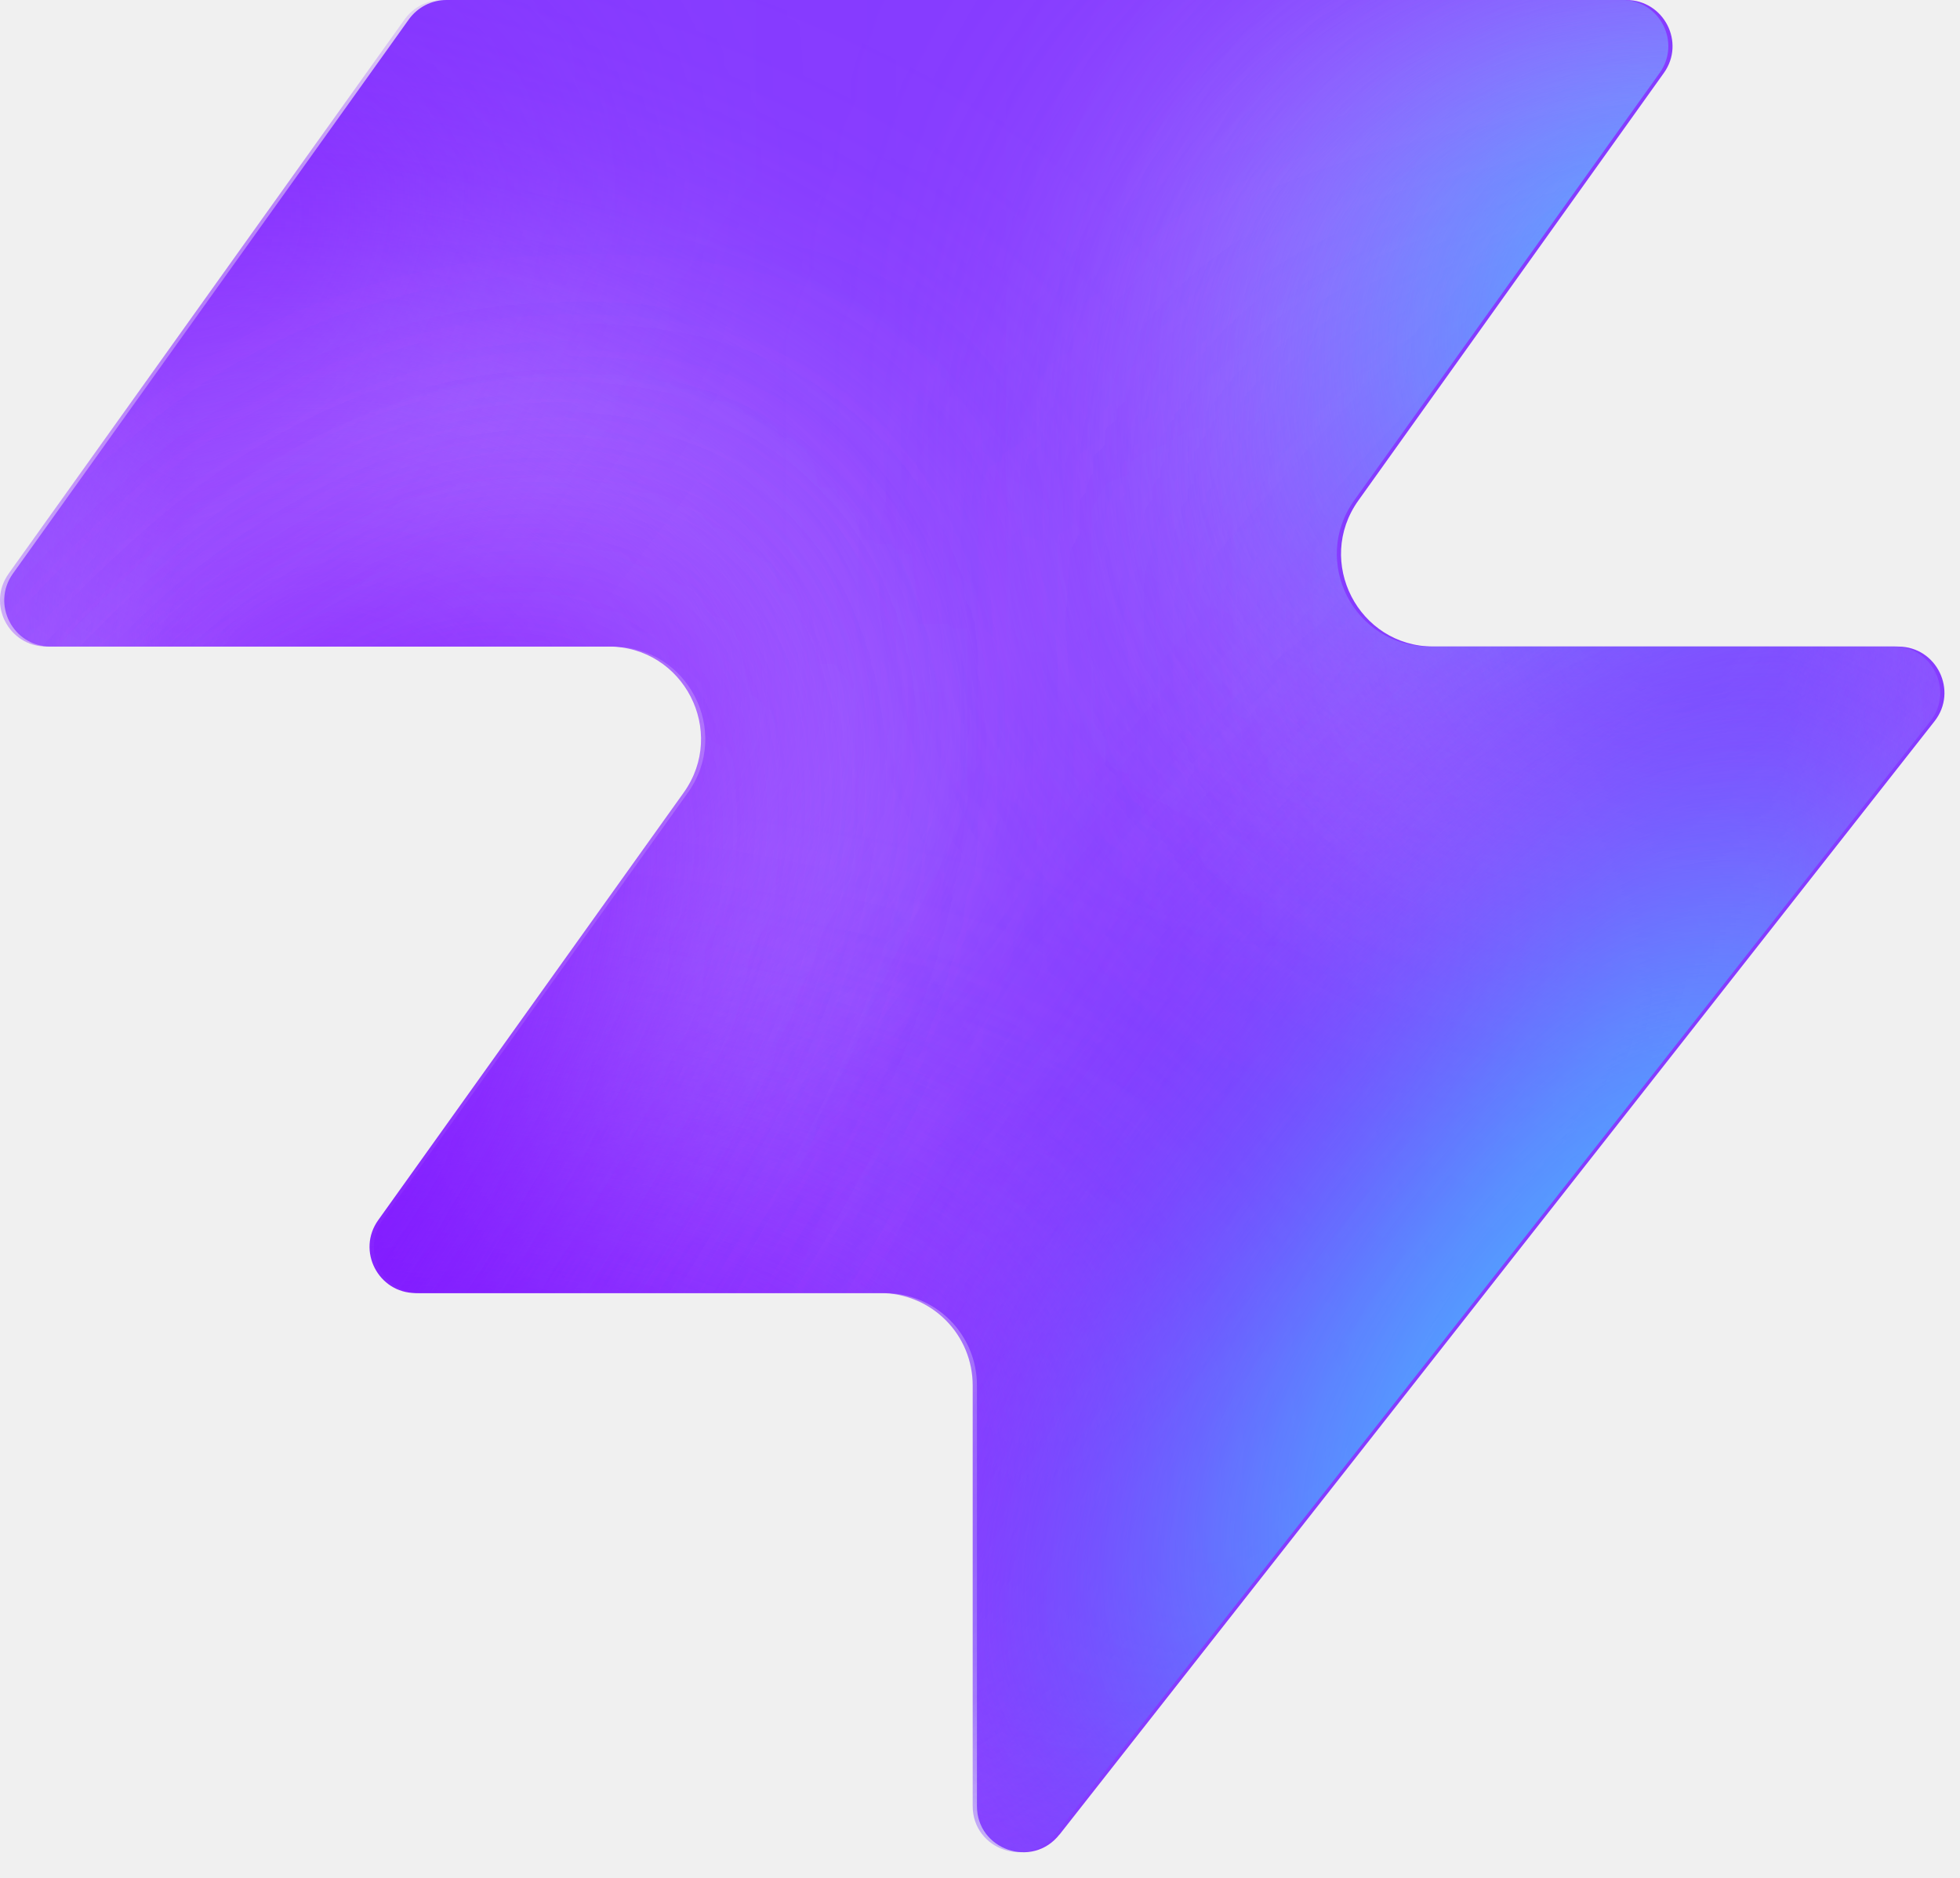
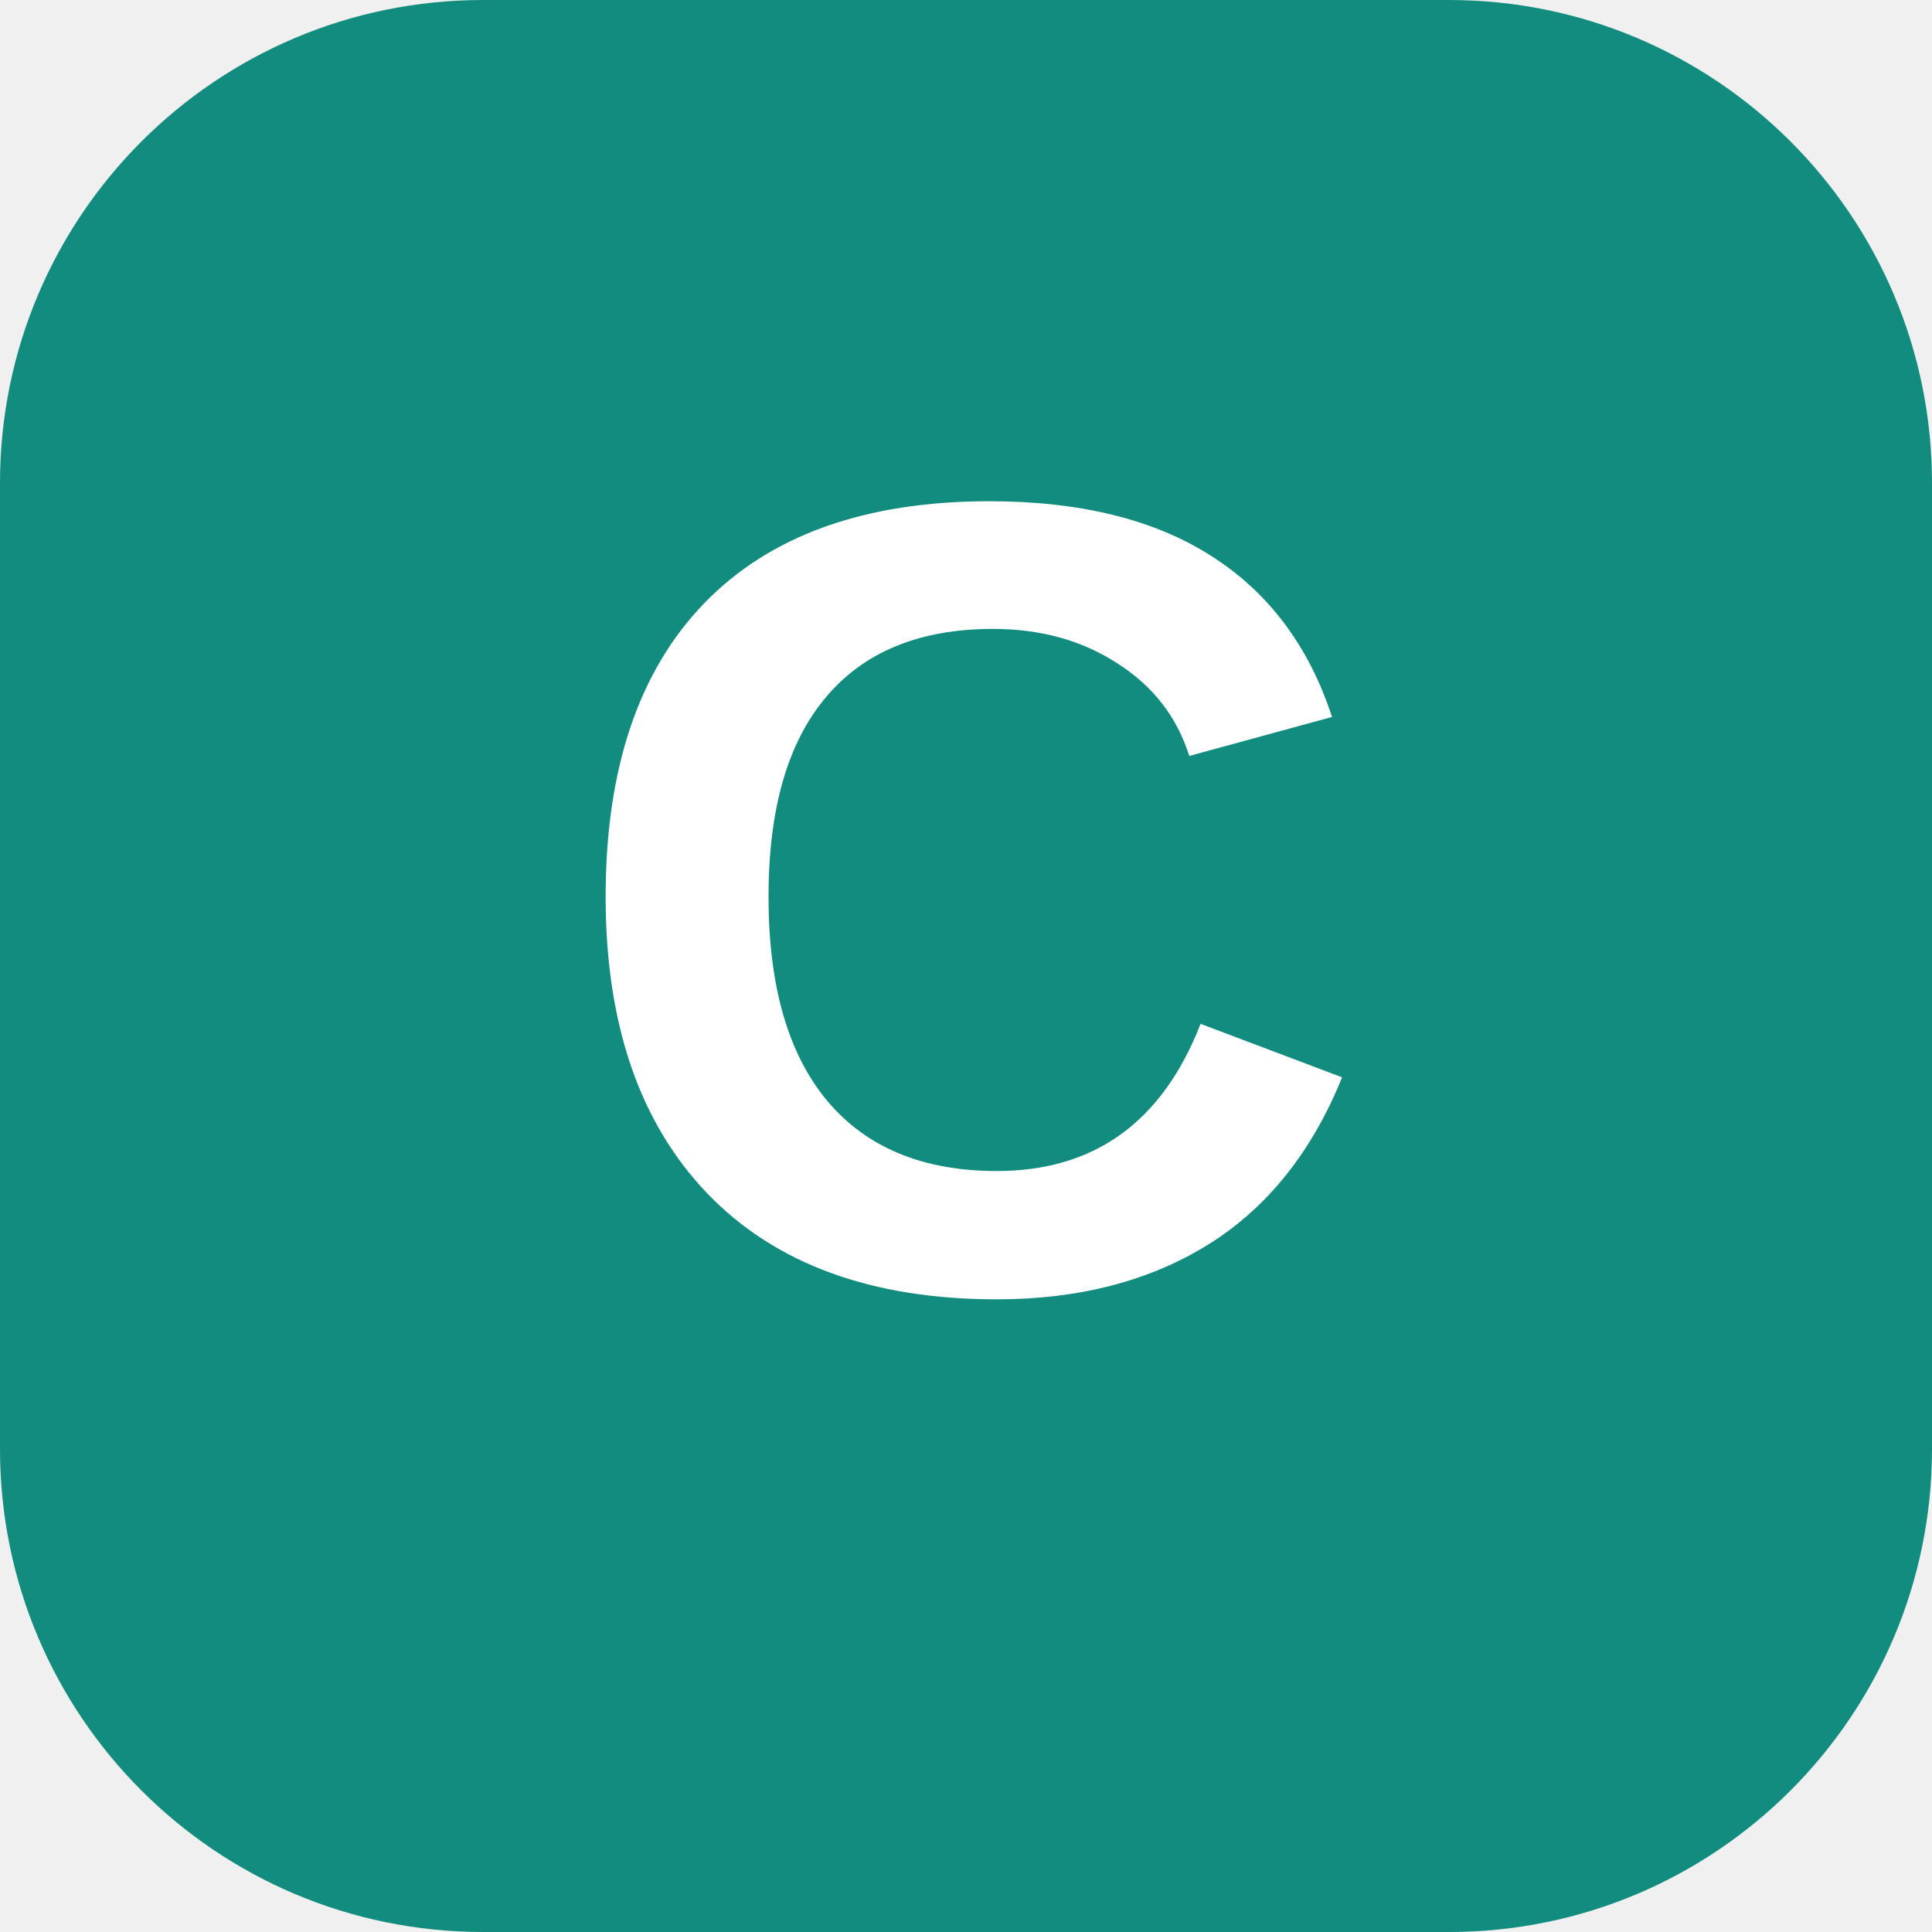
- <svg xmlns="http://www.w3.org/2000/svg" width="48" height="46" fill="none" viewBox="0 0 48 46">
-   <path fill="#863bff" d="M25.946 44.938c-.664.845-2.021.375-2.021-.698V33.937a2.26 2.26 0 0 0-2.262-2.262H10.287c-.92 0-1.456-1.04-.92-1.788l7.48-10.471c1.07-1.497 0-3.578-1.842-3.578H1.237c-.92 0-1.456-1.04-.92-1.788L10.013.474c.214-.297.556-.474.92-.474h28.894c.92 0 1.456 1.04.92 1.788l-7.48 10.471c-1.07 1.498 0 3.579 1.842 3.579h11.377c.943 0 1.473 1.088.89 1.83L25.947 44.94z" style="fill:#863bff;fill:color(display-p3 .525 .23 1);fill-opacity:1" />
-   <mask id="a" width="48" height="46" x="0" y="0" maskUnits="userSpaceOnUse" style="mask-type:alpha">
-     <path fill="#000" d="M25.842 44.938c-.664.844-2.021.375-2.021-.698V33.937a2.26 2.26 0 0 0-2.262-2.262H10.183c-.92 0-1.456-1.04-.92-1.788l7.48-10.471c1.07-1.498 0-3.579-1.842-3.579H1.133c-.92 0-1.456-1.04-.92-1.787L9.91.473c.214-.297.556-.474.92-.474h28.894c.92 0 1.456 1.04.92 1.788l-7.48 10.471c-1.07 1.498 0 3.578 1.842 3.578h11.377c.943 0 1.473 1.088.89 1.832L25.843 44.94z" style="fill:#000;fill-opacity:1" />
-   </mask>
-   <g mask="url(#a)">
-     <g filter="url(#b)">
-       <ellipse cx="5.508" cy="14.704" fill="#ede6ff" rx="5.508" ry="14.704" style="fill:#ede6ff;fill:color(display-p3 .927 .903 1);fill-opacity:1" transform="matrix(.00324 1 1 -.00324 -4.47 31.516)" />
-     </g>
-     <g filter="url(#c)">
-       <ellipse cx="10.399" cy="29.851" fill="#ede6ff" rx="10.399" ry="29.851" style="fill:#ede6ff;fill:color(display-p3 .927 .903 1);fill-opacity:1" transform="matrix(.00324 1 1 -.00324 -39.328 7.883)" />
-     </g>
-     <g filter="url(#d)">
-       <ellipse cx="5.508" cy="30.487" fill="#7e14ff" rx="5.508" ry="30.487" style="fill:#7e14ff;fill:color(display-p3 .492 .077 1);fill-opacity:1" transform="rotate(89.814 -25.913 -14.639)scale(1 -1)" />
-     </g>
-     <g filter="url(#e)">
-       <ellipse cx="5.508" cy="30.599" fill="#7e14ff" rx="5.508" ry="30.599" style="fill:#7e14ff;fill:color(display-p3 .492 .077 1);fill-opacity:1" transform="rotate(89.814 -32.644 -3.334)scale(1 -1)" />
-     </g>
-     <g filter="url(#f)">
-       <ellipse cx="5.508" cy="30.599" fill="#7e14ff" rx="5.508" ry="30.599" style="fill:#7e14ff;fill:color(display-p3 .492 .077 1);fill-opacity:1" transform="matrix(.00324 1 1 -.00324 -34.34 30.47)" />
-     </g>
-     <g filter="url(#g)">
-       <ellipse cx="14.072" cy="22.078" fill="#ede6ff" rx="14.072" ry="22.078" style="fill:#ede6ff;fill:color(display-p3 .927 .903 1);fill-opacity:1" transform="rotate(93.35 24.506 48.493)scale(-1 1)" />
-     </g>
-     <g filter="url(#h)">
-       <ellipse cx="3.47" cy="21.501" fill="#7e14ff" rx="3.47" ry="21.501" style="fill:#7e14ff;fill:color(display-p3 .492 .077 1);fill-opacity:1" transform="rotate(89.009 28.708 47.59)scale(-1 1)" />
-     </g>
-     <g filter="url(#i)">
-       <ellipse cx="3.47" cy="21.501" fill="#7e14ff" rx="3.47" ry="21.501" style="fill:#7e14ff;fill:color(display-p3 .492 .077 1);fill-opacity:1" transform="rotate(89.009 28.708 47.59)scale(-1 1)" />
-     </g>
-     <g filter="url(#j)">
-       <ellipse cx=".387" cy="8.972" fill="#7e14ff" rx="4.407" ry="29.108" style="fill:#7e14ff;fill:color(display-p3 .492 .077 1);fill-opacity:1" transform="rotate(39.51 .387 8.972)" />
-     </g>
-     <g filter="url(#k)">
-       <ellipse cx="47.523" cy="-6.092" fill="#7e14ff" rx="4.407" ry="29.108" style="fill:#7e14ff;fill:color(display-p3 .492 .077 1);fill-opacity:1" transform="rotate(37.892 47.523 -6.092)" />
-     </g>
-     <g filter="url(#l)">
-       <ellipse cx="41.412" cy="6.333" fill="#47bfff" rx="5.971" ry="9.665" style="fill:#47bfff;fill:color(display-p3 .28 .748 1);fill-opacity:1" transform="rotate(37.892 41.412 6.333)" />
-     </g>
-     <g filter="url(#m)">
-       <ellipse cx="-1.879" cy="38.332" fill="#7e14ff" rx="4.407" ry="29.108" style="fill:#7e14ff;fill:color(display-p3 .492 .077 1);fill-opacity:1" transform="rotate(37.892 -1.88 38.332)" />
-     </g>
-     <g filter="url(#n)">
-       <ellipse cx="-1.879" cy="38.332" fill="#7e14ff" rx="4.407" ry="29.108" style="fill:#7e14ff;fill:color(display-p3 .492 .077 1);fill-opacity:1" transform="rotate(37.892 -1.88 38.332)" />
-     </g>
-     <g filter="url(#o)">
-       <ellipse cx="35.651" cy="29.907" fill="#7e14ff" rx="4.407" ry="29.108" style="fill:#7e14ff;fill:color(display-p3 .492 .077 1);fill-opacity:1" transform="rotate(37.892 35.651 29.907)" />
-     </g>
-     <g filter="url(#p)">
-       <ellipse cx="38.418" cy="32.4" fill="#47bfff" rx="5.971" ry="15.297" style="fill:#47bfff;fill:color(display-p3 .28 .748 1);fill-opacity:1" transform="rotate(37.892 38.418 32.4)" />
-     </g>
-   </g>
-   <defs>
-     <filter id="b" width="60.045" height="41.654" x="-19.77" y="16.149" color-interpolation-filters="sRGB" filterUnits="userSpaceOnUse">
-       <feFlood flood-opacity="0" result="BackgroundImageFix" />
-       <feBlend in="SourceGraphic" in2="BackgroundImageFix" result="shape" />
-       <feGaussianBlur result="effect1_foregroundBlur_2002_17158" stdDeviation="7.659" />
-     </filter>
-     <filter id="c" width="90.34" height="51.437" x="-54.613" y="-7.533" color-interpolation-filters="sRGB" filterUnits="userSpaceOnUse">
-       <feFlood flood-opacity="0" result="BackgroundImageFix" />
-       <feBlend in="SourceGraphic" in2="BackgroundImageFix" result="shape" />
-       <feGaussianBlur result="effect1_foregroundBlur_2002_17158" stdDeviation="7.659" />
-     </filter>
-     <filter id="d" width="79.355" height="29.4" x="-49.64" y="2.03" color-interpolation-filters="sRGB" filterUnits="userSpaceOnUse">
-       <feFlood flood-opacity="0" result="BackgroundImageFix" />
-       <feBlend in="SourceGraphic" in2="BackgroundImageFix" result="shape" />
-       <feGaussianBlur result="effect1_foregroundBlur_2002_17158" stdDeviation="4.596" />
-     </filter>
-     <filter id="e" width="79.579" height="29.4" x="-45.045" y="20.029" color-interpolation-filters="sRGB" filterUnits="userSpaceOnUse">
-       <feFlood flood-opacity="0" result="BackgroundImageFix" />
-       <feBlend in="SourceGraphic" in2="BackgroundImageFix" result="shape" />
-       <feGaussianBlur result="effect1_foregroundBlur_2002_17158" stdDeviation="4.596" />
-     </filter>
-     <filter id="f" width="79.579" height="29.4" x="-43.513" y="21.178" color-interpolation-filters="sRGB" filterUnits="userSpaceOnUse">
-       <feFlood flood-opacity="0" result="BackgroundImageFix" />
-       <feBlend in="SourceGraphic" in2="BackgroundImageFix" result="shape" />
-       <feGaussianBlur result="effect1_foregroundBlur_2002_17158" stdDeviation="4.596" />
-     </filter>
-     <filter id="g" width="74.749" height="58.852" x="15.756" y="-17.901" color-interpolation-filters="sRGB" filterUnits="userSpaceOnUse">
-       <feFlood flood-opacity="0" result="BackgroundImageFix" />
-       <feBlend in="SourceGraphic" in2="BackgroundImageFix" result="shape" />
-       <feGaussianBlur result="effect1_foregroundBlur_2002_17158" stdDeviation="7.659" />
-     </filter>
-     <filter id="h" width="61.377" height="25.362" x="23.548" y="2.284" color-interpolation-filters="sRGB" filterUnits="userSpaceOnUse">
-       <feFlood flood-opacity="0" result="BackgroundImageFix" />
-       <feBlend in="SourceGraphic" in2="BackgroundImageFix" result="shape" />
-       <feGaussianBlur result="effect1_foregroundBlur_2002_17158" stdDeviation="4.596" />
-     </filter>
-     <filter id="i" width="61.377" height="25.362" x="23.548" y="2.284" color-interpolation-filters="sRGB" filterUnits="userSpaceOnUse">
-       <feFlood flood-opacity="0" result="BackgroundImageFix" />
-       <feBlend in="SourceGraphic" in2="BackgroundImageFix" result="shape" />
-       <feGaussianBlur result="effect1_foregroundBlur_2002_17158" stdDeviation="4.596" />
-     </filter>
-     <filter id="j" width="56.045" height="63.649" x="-27.636" y="-22.853" color-interpolation-filters="sRGB" filterUnits="userSpaceOnUse">
-       <feFlood flood-opacity="0" result="BackgroundImageFix" />
-       <feBlend in="SourceGraphic" in2="BackgroundImageFix" result="shape" />
-       <feGaussianBlur result="effect1_foregroundBlur_2002_17158" stdDeviation="4.596" />
-     </filter>
-     <filter id="k" width="54.814" height="64.646" x="20.116" y="-38.415" color-interpolation-filters="sRGB" filterUnits="userSpaceOnUse">
-       <feFlood flood-opacity="0" result="BackgroundImageFix" />
-       <feBlend in="SourceGraphic" in2="BackgroundImageFix" result="shape" />
-       <feGaussianBlur result="effect1_foregroundBlur_2002_17158" stdDeviation="4.596" />
-     </filter>
-     <filter id="l" width="33.541" height="35.313" x="24.641" y="-11.323" color-interpolation-filters="sRGB" filterUnits="userSpaceOnUse">
-       <feFlood flood-opacity="0" result="BackgroundImageFix" />
-       <feBlend in="SourceGraphic" in2="BackgroundImageFix" result="shape" />
-       <feGaussianBlur result="effect1_foregroundBlur_2002_17158" stdDeviation="4.596" />
-     </filter>
-     <filter id="m" width="54.814" height="64.646" x="-29.286" y="6.009" color-interpolation-filters="sRGB" filterUnits="userSpaceOnUse">
-       <feFlood flood-opacity="0" result="BackgroundImageFix" />
-       <feBlend in="SourceGraphic" in2="BackgroundImageFix" result="shape" />
-       <feGaussianBlur result="effect1_foregroundBlur_2002_17158" stdDeviation="4.596" />
-     </filter>
-     <filter id="n" width="54.814" height="64.646" x="-29.286" y="6.009" color-interpolation-filters="sRGB" filterUnits="userSpaceOnUse">
-       <feFlood flood-opacity="0" result="BackgroundImageFix" />
-       <feBlend in="SourceGraphic" in2="BackgroundImageFix" result="shape" />
-       <feGaussianBlur result="effect1_foregroundBlur_2002_17158" stdDeviation="4.596" />
-     </filter>
-     <filter id="o" width="54.814" height="64.646" x="8.244" y="-2.416" color-interpolation-filters="sRGB" filterUnits="userSpaceOnUse">
-       <feFlood flood-opacity="0" result="BackgroundImageFix" />
-       <feBlend in="SourceGraphic" in2="BackgroundImageFix" result="shape" />
-       <feGaussianBlur result="effect1_foregroundBlur_2002_17158" stdDeviation="4.596" />
-     </filter>
-     <filter id="p" width="39.409" height="43.623" x="18.713" y="10.588" color-interpolation-filters="sRGB" filterUnits="userSpaceOnUse">
-       <feFlood flood-opacity="0" result="BackgroundImageFix" />
-       <feBlend in="SourceGraphic" in2="BackgroundImageFix" result="shape" />
-       <feGaussianBlur result="effect1_foregroundBlur_2002_17158" stdDeviation="4.596" />
-     </filter>
-   </defs>
+ <svg xmlns="http://www.w3.org/2000/svg" width="48" height="48" viewBox="0 0 48 48" fill="none">
+   <rect width="48" height="48" rx="12" fill="#128C7E" />
+   <text x="24" y="32" font-family="Arial, sans-serif" font-size="28" font-weight="bold" fill="white" text-anchor="middle">C</text>
</svg>
